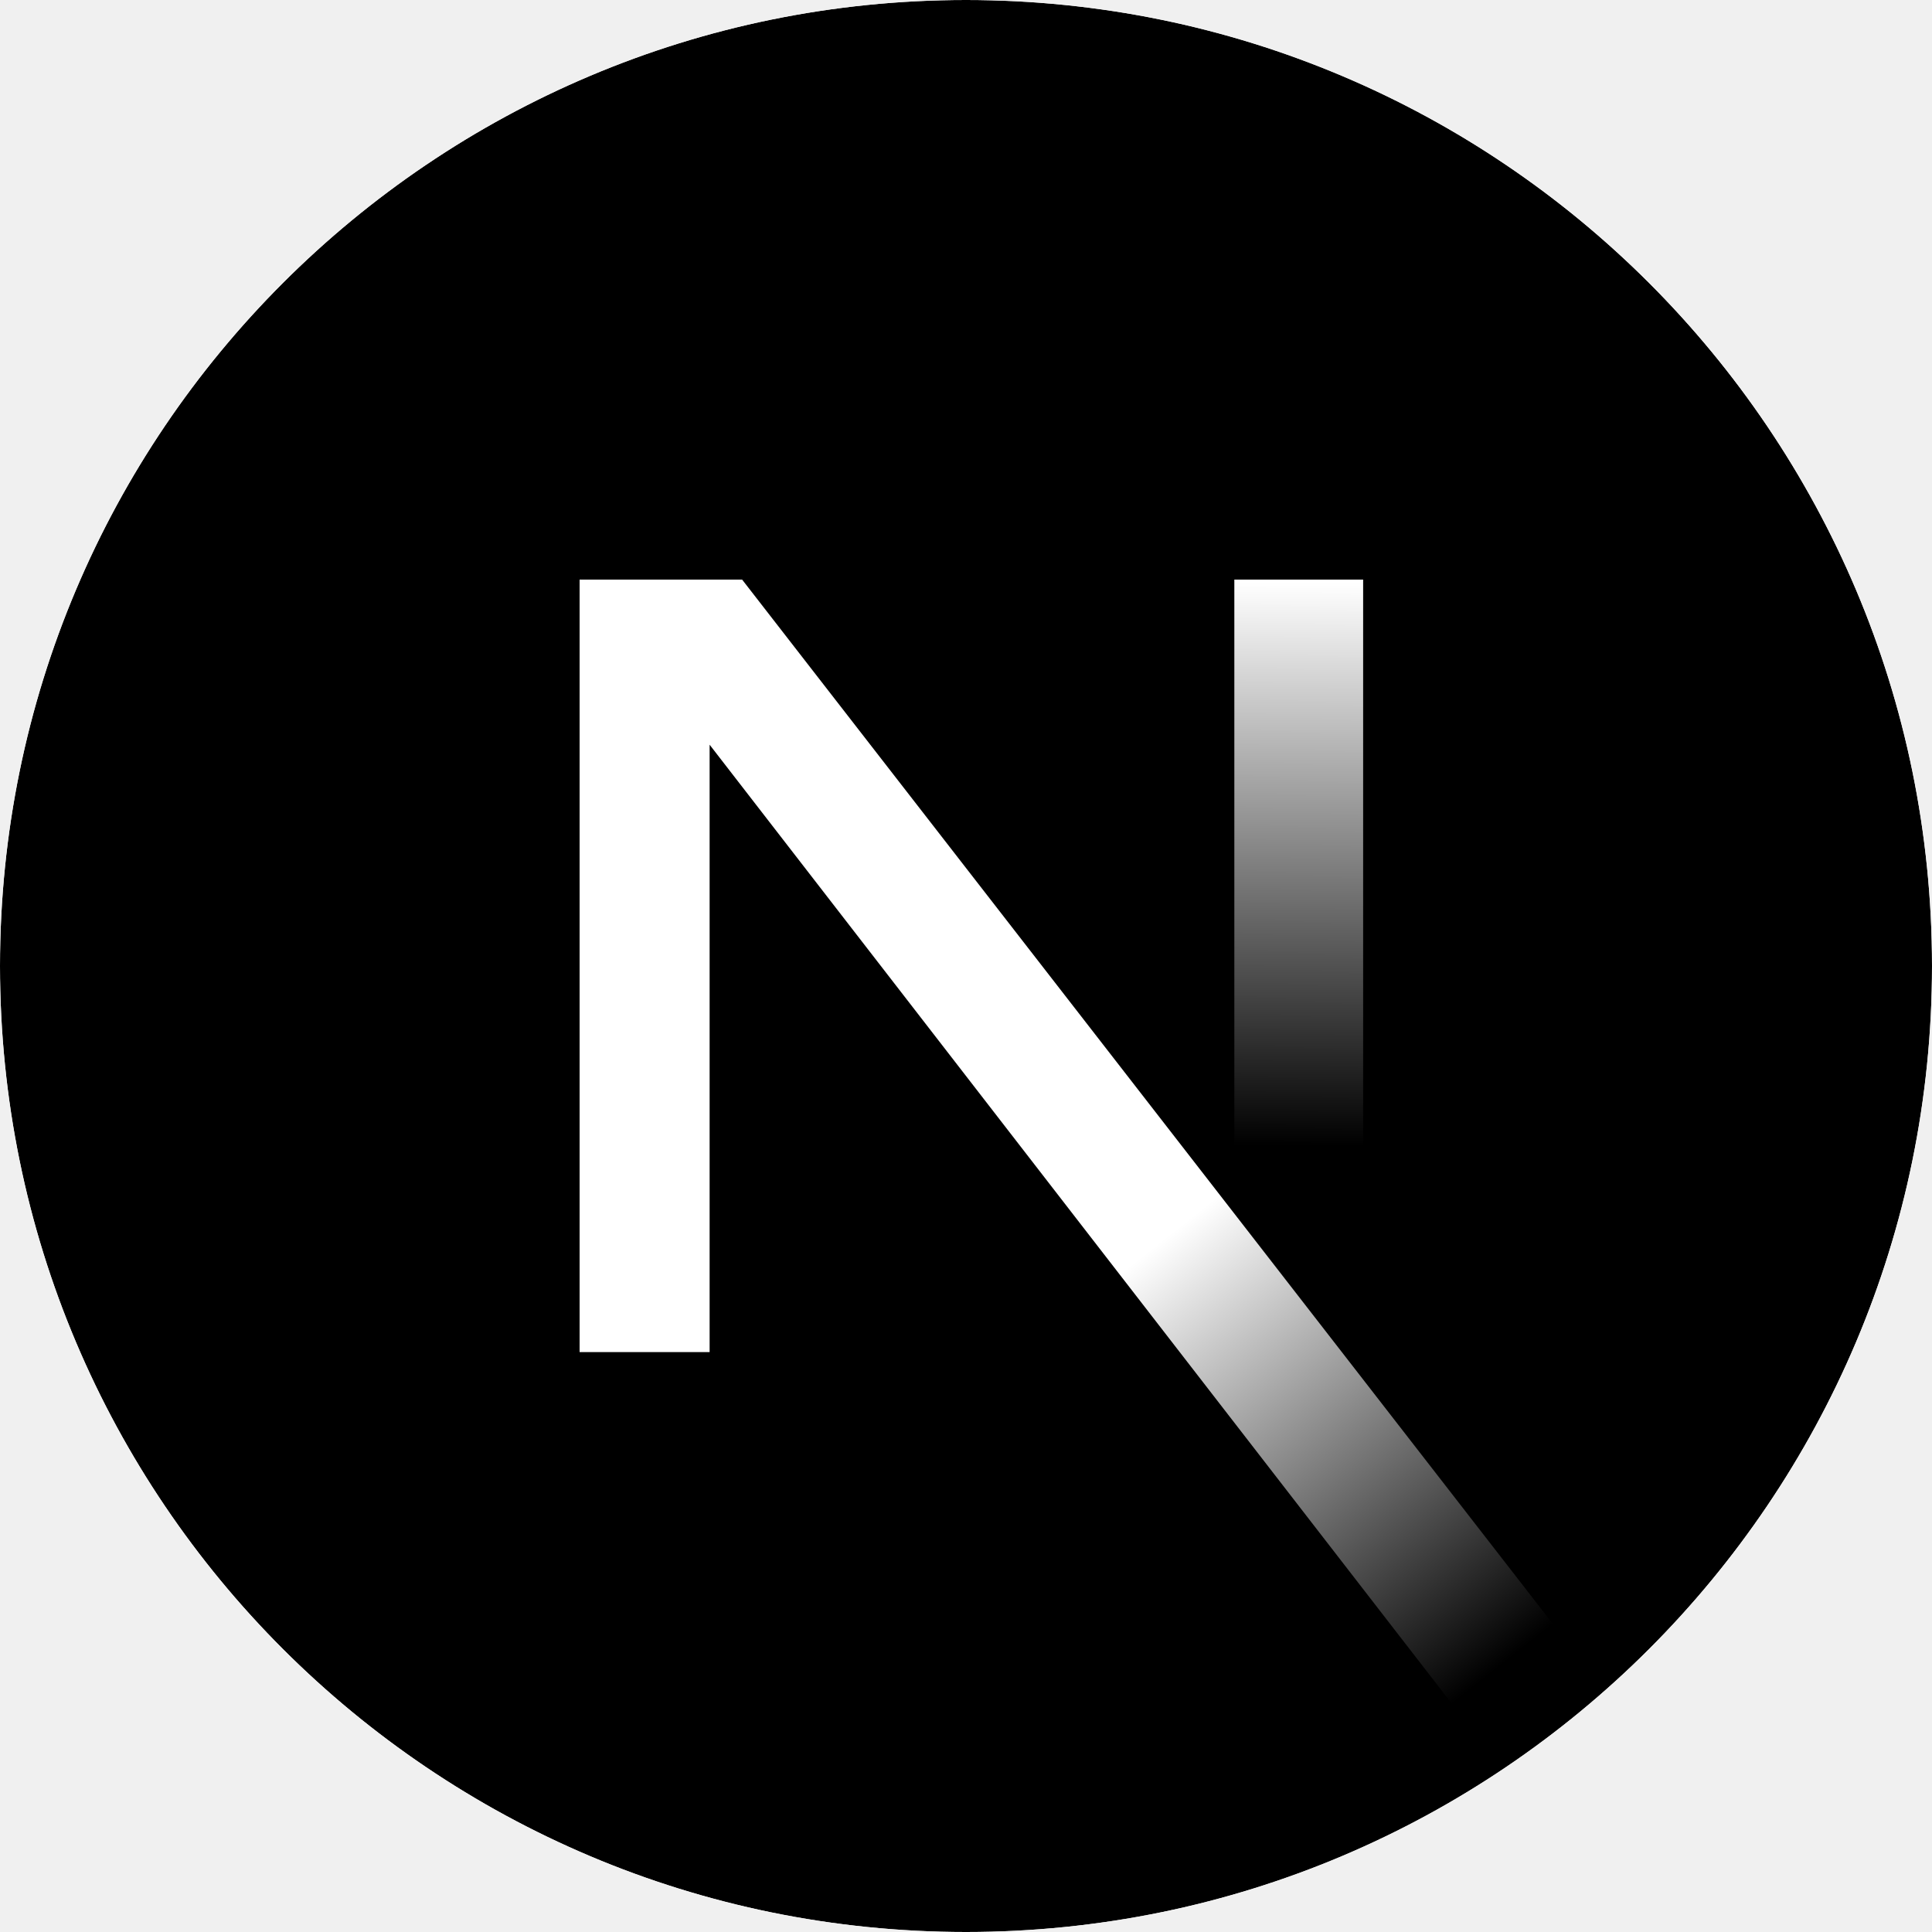
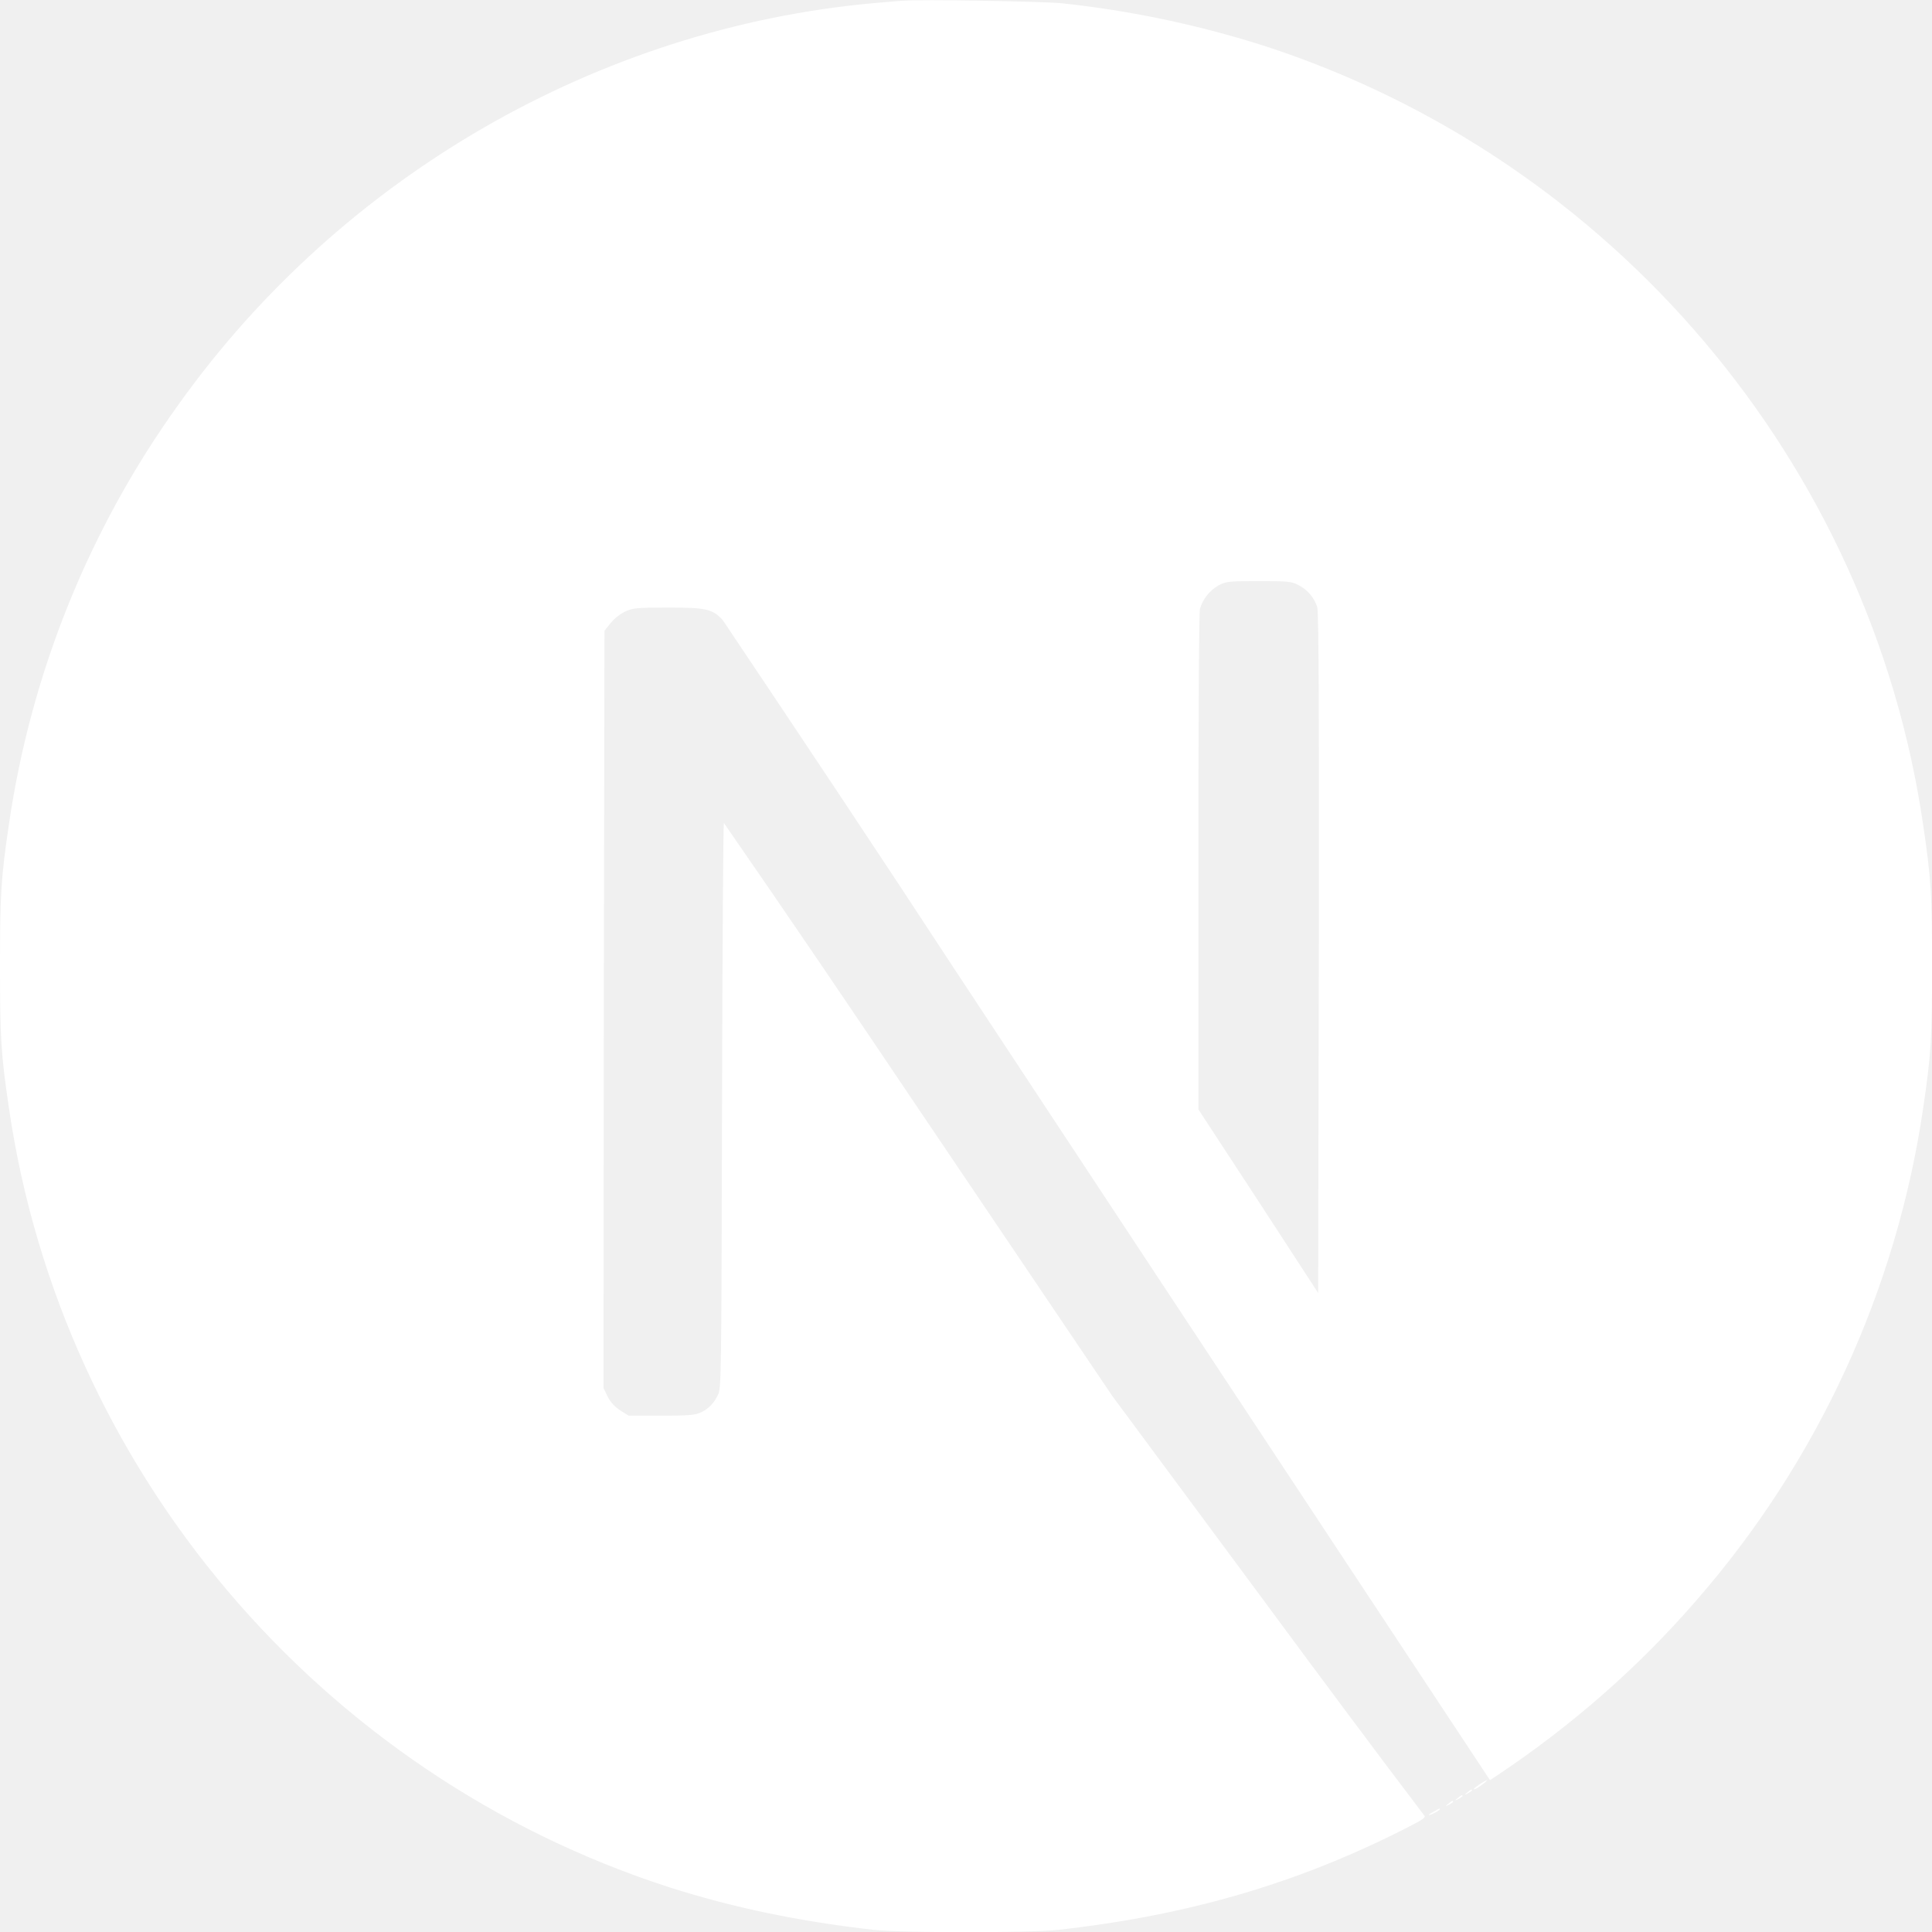
- <svg xmlns="http://www.w3.org/2000/svg" xmlns:xlink="http://www.w3.org/1999/xlink" width="256px" height="256px" viewBox="0 0 256 256" version="1.1" preserveAspectRatio="xMidYMid">
-   <defs>
-     <circle id="path-1" cx="128" cy="128" r="128" />
-     <linearGradient x1="55.633%" y1="56.385%" x2="83.228%" y2="96.08%" id="nextjsLinearGradient-3">
-       <stop stop-color="#FFFFFF" offset="0%" />
-       <stop stop-color="#FFFFFF" stop-opacity="0" offset="100%" />
-     </linearGradient>
-     <linearGradient x1="50%" y1="0%" x2="49.953%" y2="73.438%" id="nextjsLinearGradient-4">
-       <stop stop-color="#FFFFFF" offset="0%" />
-       <stop stop-color="#FFFFFF" stop-opacity="0" offset="100%" />
-     </linearGradient>
-   </defs>
-   <g>
-     <mask id="mask-2" fill="white">
-       <use xlink:href="#path-1" />
-     </mask>
-     <g mask="url(#mask-2)">
-       <circle fill="#000000" cx="128" cy="128" r="128" />
-       <path d="M212.634,224.028 L98.335,76.8 L76.8,76.8 L76.8,179.157 L94.028,179.157 L94.028,98.679 L199.11,234.446 C203.851,231.273 208.368,227.79 212.634,224.028 Z" fill="url(#nextjsLinearGradient-3)" />
-       <rect fill="url(#nextjsLinearGradient-4)" x="163.556" y="76.8" width="17.067" height="102.4" />
-     </g>
+ <svg xmlns="http://www.w3.org/2000/svg" fill="#ffffff" width="800px" height="800px" viewBox="0 0 32 32">
+   <g id="SVGRepo_bgCarrier" stroke-width="0" />
+   <g id="SVGRepo_tracerCarrier" stroke-linecap="round" stroke-linejoin="round" />
+   <g id="SVGRepo_iconCarrier">
+     <path d="M23.749 30.005c-0.119 0.063-0.109 0.083 0.005 0.025 0.037-0.015 0.068-0.036 0.095-0.061 0-0.021 0-0.021-0.1 0.036zM23.989 29.875c-0.057 0.047-0.057 0.047 0.011 0.016 0.036-0.021 0.068-0.041 0.068-0.047 0-0.027-0.016-0.021-0.079 0.031zM24.145 29.781c-0.057 0.047-0.057 0.047 0.011 0.016 0.037-0.021 0.068-0.043 0.068-0.048 0-0.025-0.016-0.020-0.079 0.032zM24.303 29.688c-0.057 0.047-0.057 0.047 0.009 0.015 0.037-0.020 0.068-0.041 0.068-0.047 0-0.025-0.016-0.020-0.077 0.032zM24.516 29.547c-0.109 0.073-0.147 0.12-0.047 0.068 0.067-0.041 0.181-0.131 0.161-0.131-0.043 0.016-0.079 0.043-0.115 0.063zM14.953 0.011c-0.073 0.005-0.292 0.025-0.484 0.041-4.548 0.412-8.803 2.86-11.5 6.631-1.491 2.067-2.459 4.468-2.824 6.989-0.129 0.88-0.145 1.14-0.145 2.333 0 1.192 0.016 1.448 0.145 2.328 0.871 6.011 5.147 11.057 10.943 12.927 1.043 0.333 2.136 0.563 3.381 0.704 0.484 0.052 2.577 0.052 3.061 0 2.152-0.24 3.969-0.771 5.767-1.688 0.276-0.14 0.328-0.177 0.291-0.208-0.88-1.161-1.744-2.323-2.609-3.495l-2.557-3.453-3.203-4.745c-1.068-1.588-2.14-3.172-3.229-4.744-0.011 0-0.025 2.109-0.031 4.681-0.011 4.505-0.011 4.688-0.068 4.792-0.057 0.125-0.151 0.229-0.276 0.287-0.099 0.047-0.188 0.057-0.661 0.057h-0.541l-0.141-0.088c-0.088-0.057-0.161-0.136-0.208-0.229l-0.068-0.141 0.005-6.271 0.011-6.271 0.099-0.125c0.063-0.077 0.141-0.14 0.229-0.187 0.131-0.063 0.183-0.073 0.724-0.073 0.635 0 0.74 0.025 0.907 0.208 1.296 1.932 2.588 3.869 3.859 5.812 2.079 3.152 4.917 7.453 6.312 9.563l2.537 3.839 0.125-0.083c1.219-0.813 2.328-1.781 3.285-2.885 2.016-2.308 3.324-5.147 3.767-8.177 0.129-0.88 0.145-1.141 0.145-2.333 0-1.193-0.016-1.448-0.145-2.328-0.871-6.011-5.147-11.057-10.943-12.928-1.084-0.343-2.199-0.577-3.328-0.697-0.303-0.031-2.371-0.068-2.631-0.041zM21.5 9.688c0.151 0.072 0.265 0.208 0.317 0.364 0.027 0.084 0.032 1.823 0.027 5.74l-0.011 5.624-0.989-1.52-0.995-1.521v-4.083c0-2.647 0.011-4.131 0.025-4.204 0.047-0.167 0.161-0.307 0.313-0.395 0.124-0.063 0.172-0.068 0.667-0.068 0.463 0 0.541 0.005 0.645 0.063z" />
  </g>
</svg>
